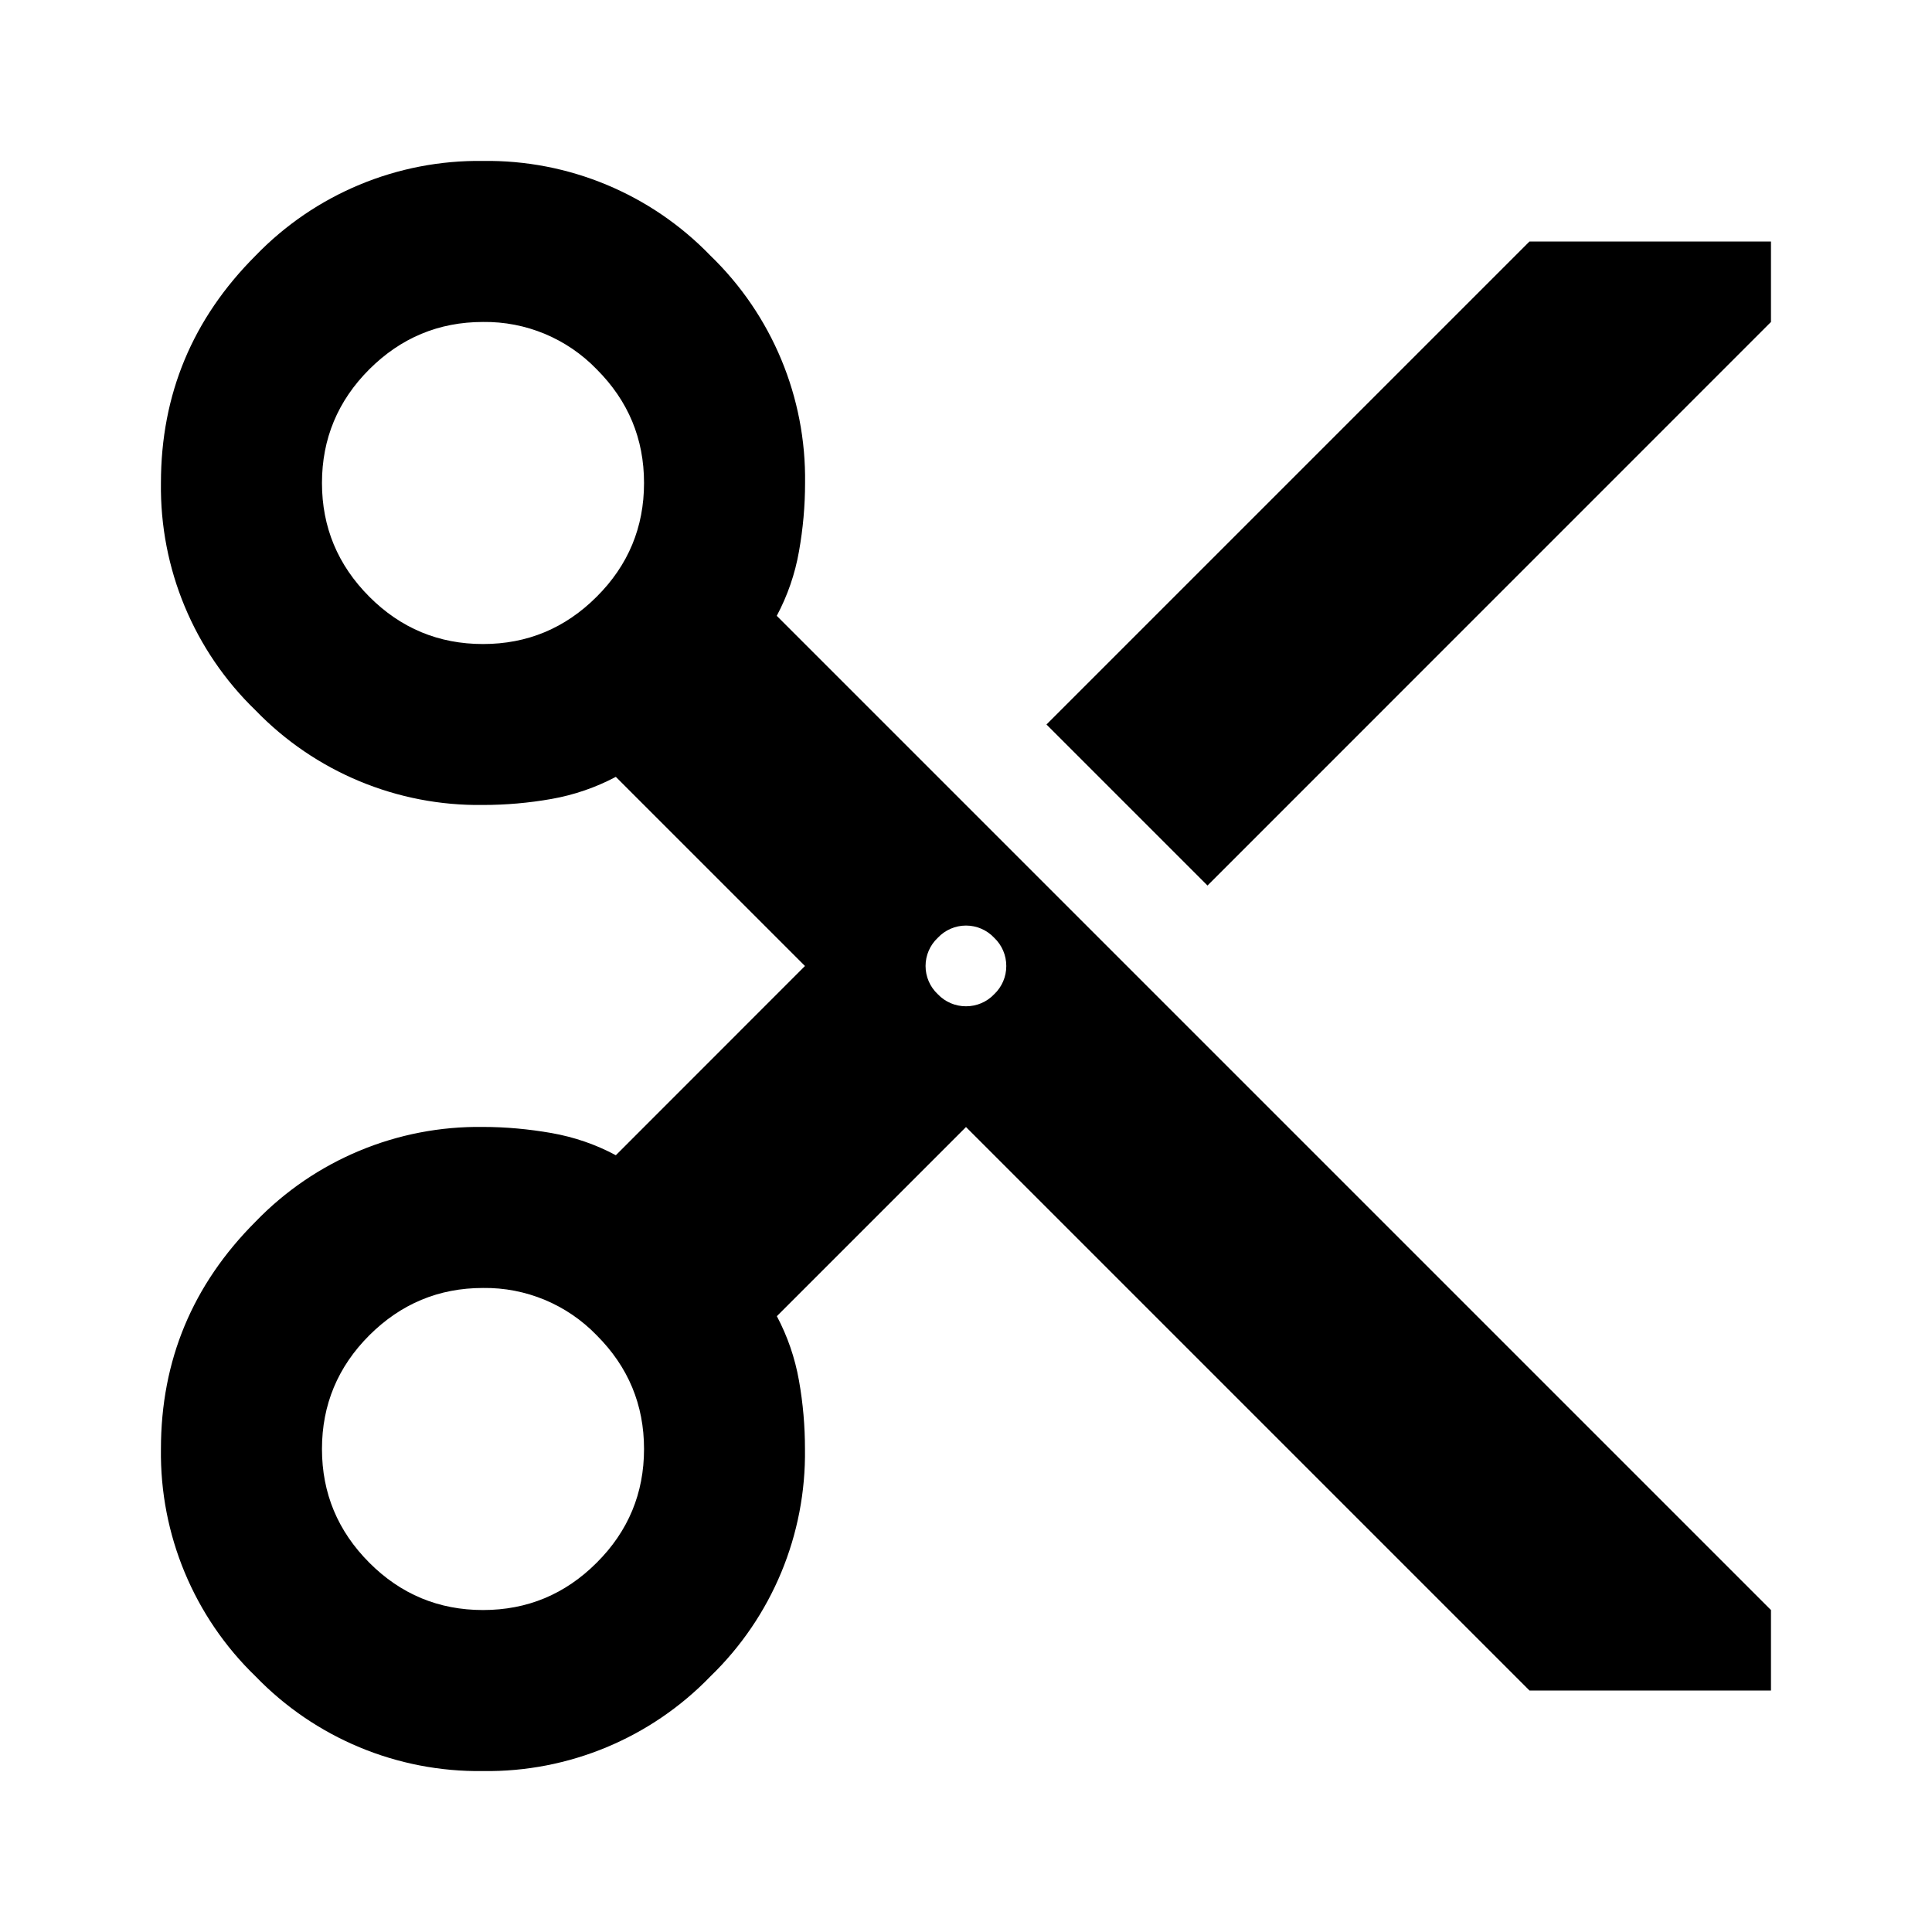
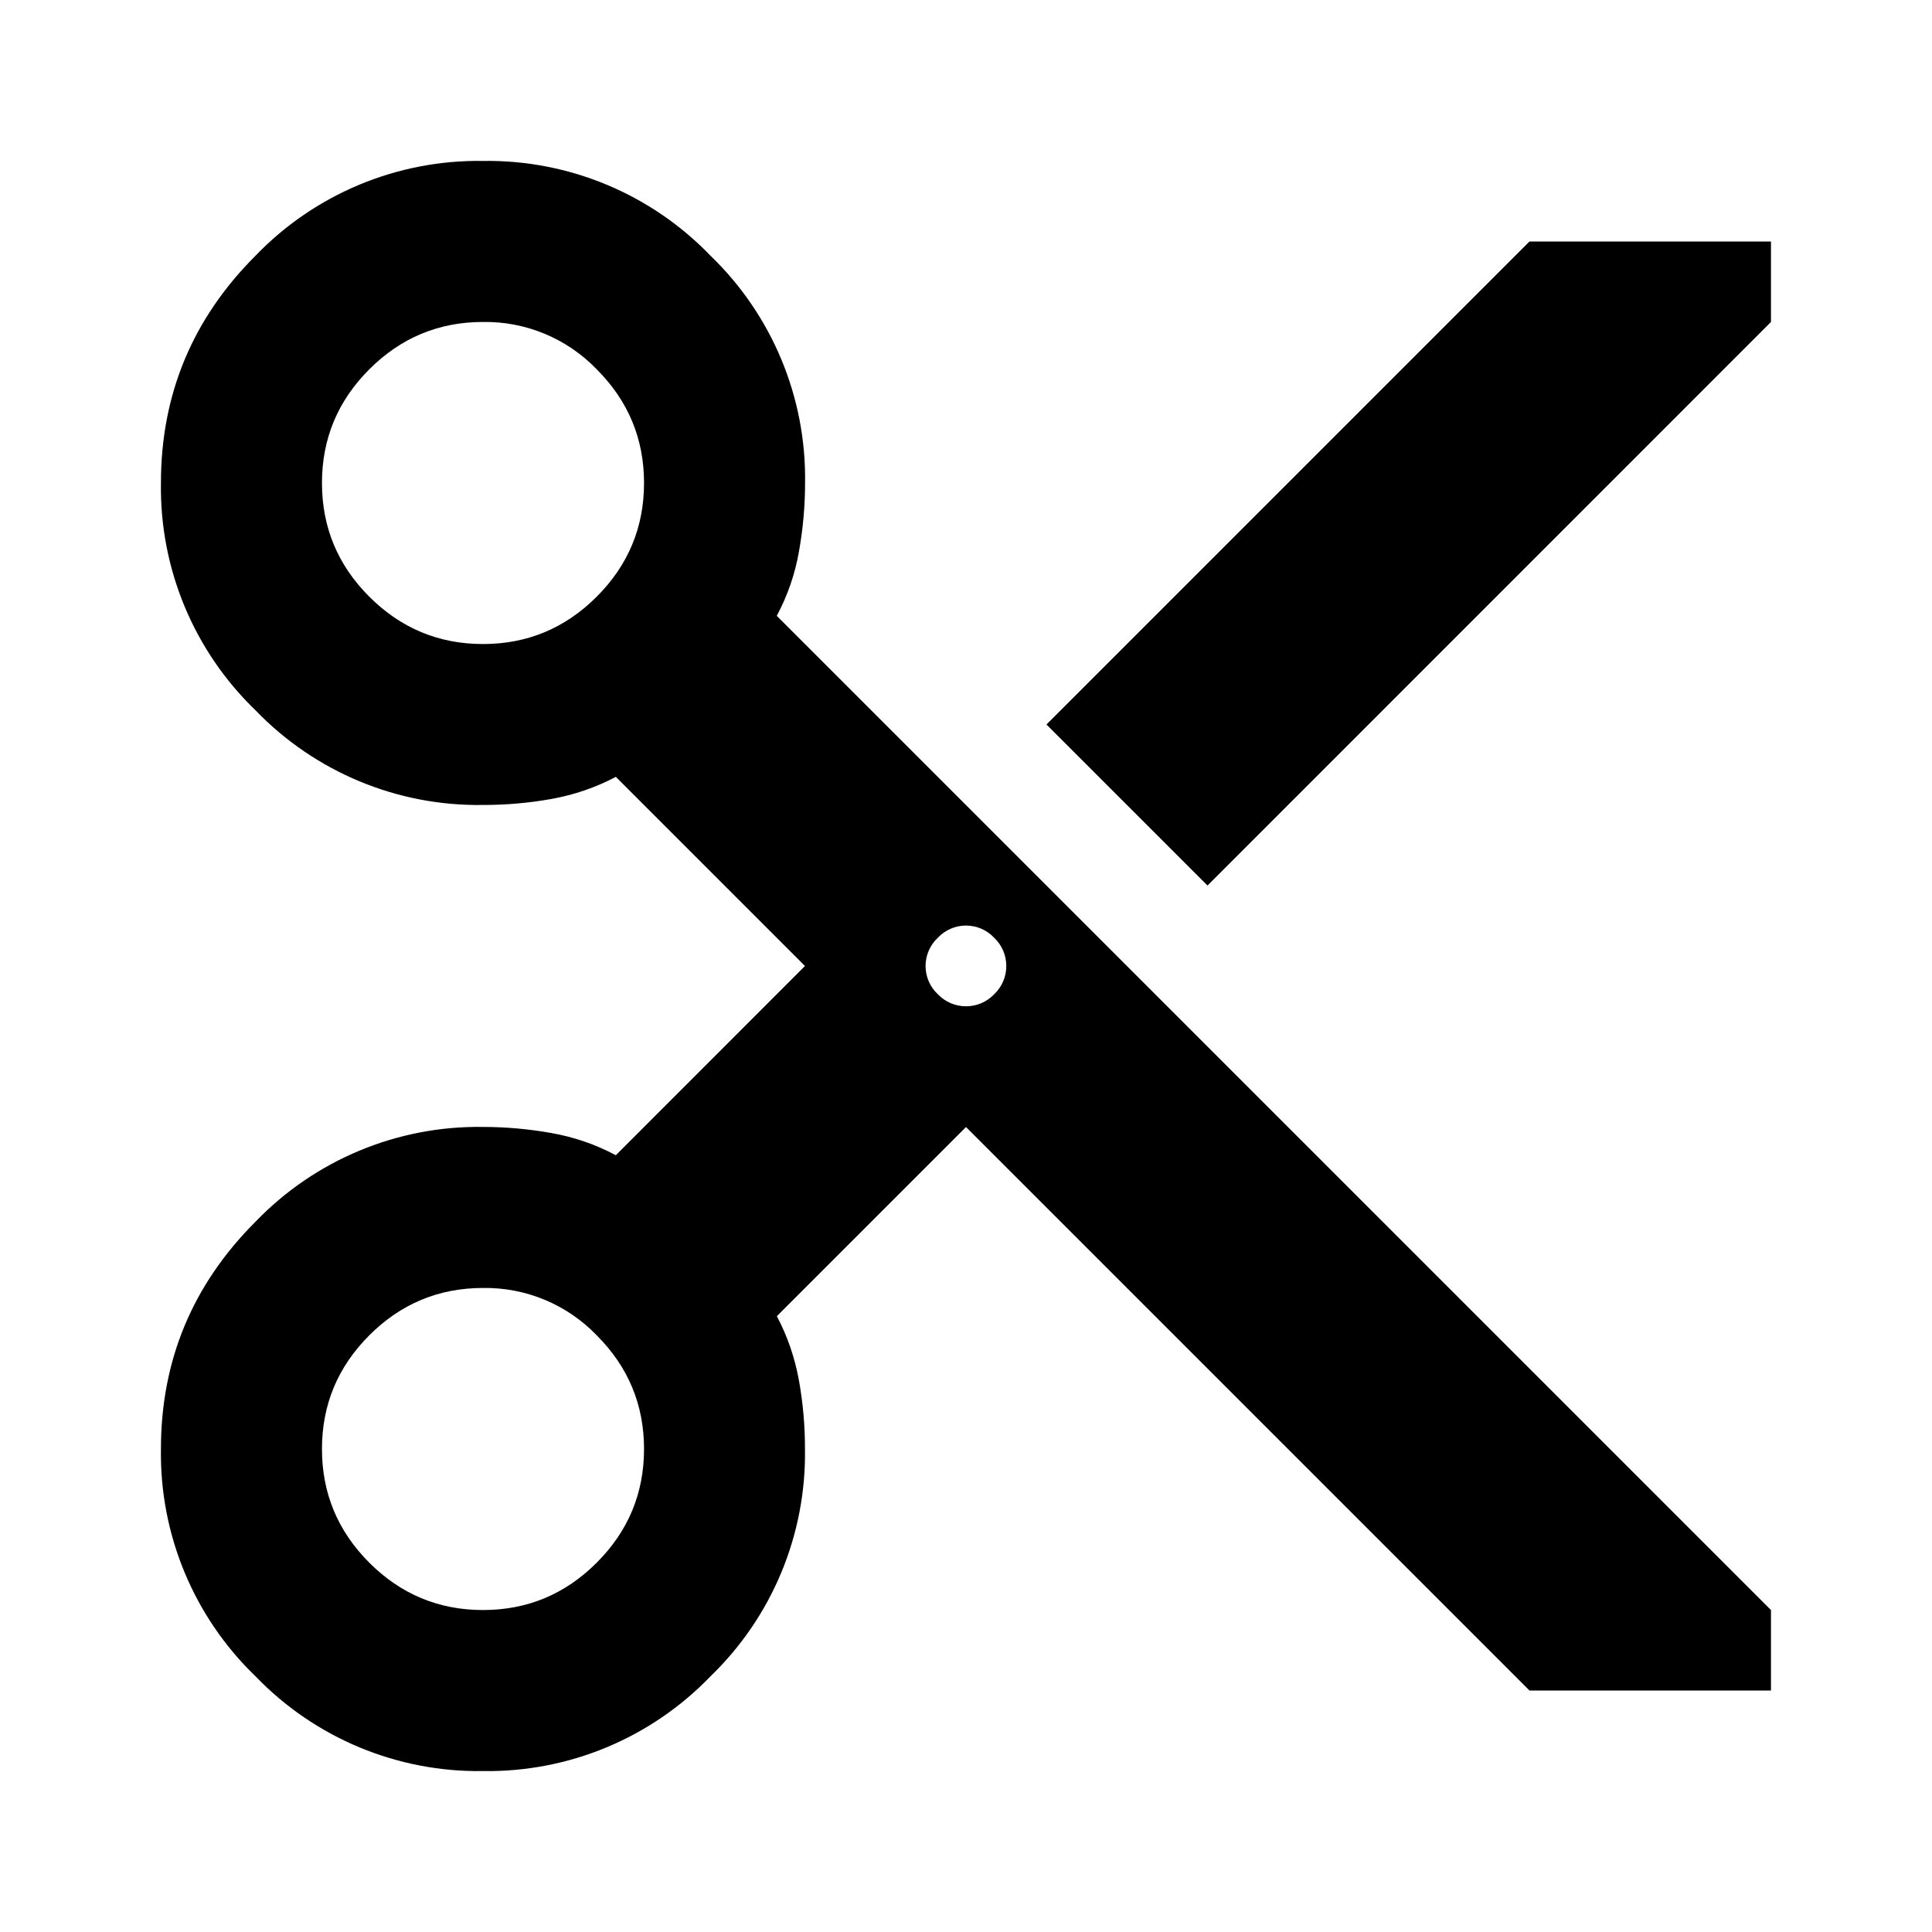
<svg xmlns="http://www.w3.org/2000/svg" width="20" height="20" fill="none">
-   <path d="M15.833 17.5 10 11.667l-1.958 1.958c.11.208.187.43.229.667.042.236.062.472.062.708a3.21 3.21 0 0 1-.979 2.354 3.21 3.21 0 0 1-2.354.98 3.21 3.21 0 0 1-2.354-.98A3.21 3.21 0 0 1 1.666 15c0-.917.327-1.701.98-2.354A3.21 3.21 0 0 1 5 11.666c.236 0 .472.022.708.063.237.042.459.118.667.23L8.333 10 6.375 8.042c-.208.11-.43.187-.667.229A4.068 4.068 0 0 1 5 8.333a3.21 3.21 0 0 1-2.354-.979A3.21 3.21 0 0 1 1.666 5c0-.917.327-1.701.98-2.354A3.21 3.21 0 0 1 5 1.666a3.21 3.21 0 0 1 2.354.98A3.21 3.21 0 0 1 8.334 5c0 .236-.021.472-.063.708a2.231 2.231 0 0 1-.23.667l10.292 10.292v.833h-2.5ZM12.5 9.167 10.833 7.5l5-5h2.5v.833L12.5 9.167ZM5 6.667c.458 0 .85-.163 1.177-.49.327-.326.49-.719.49-1.177 0-.458-.163-.85-.49-1.177A1.605 1.605 0 0 0 5 3.333c-.458 0-.85.164-1.177.49-.326.326-.49.719-.49 1.177 0 .458.164.85.49 1.177.326.327.719.49 1.177.49Zm5 3.75a.4.4 0 0 0 .292-.125.4.4 0 0 0 .125-.292.4.4 0 0 0-.125-.292.4.4 0 0 0-.584 0 .4.4 0 0 0 0 .584.4.4 0 0 0 .292.125Zm-5 6.25c.458 0 .85-.163 1.177-.49.327-.326.49-.719.49-1.177 0-.458-.163-.85-.49-1.177A1.605 1.605 0 0 0 5 13.333c-.458 0-.85.164-1.177.49-.326.326-.49.719-.49 1.177 0 .458.164.85.49 1.177.326.327.719.49 1.177.49Z" fill="#000" />
+   <path fill="#000" d="M15.833 17.5 10 11.667l-1.958 1.958q.165.312.229.667.063.354.062.708a3.2 3.2 0 0 1-.979 2.354 3.2 3.2 0 0 1-2.354.98 3.2 3.2 0 0 1-2.354-.98A3.2 3.2 0 0 1 1.666 15q0-1.375.98-2.354A3.2 3.2 0 0 1 5 11.666q.354 0 .708.063.355.063.667.23L8.333 10 6.375 8.042q-.312.165-.667.229A4 4 0 0 1 5 8.333a3.2 3.2 0 0 1-2.354-.979A3.2 3.2 0 0 1 1.666 5q0-1.375.98-2.354A3.2 3.2 0 0 1 5 1.666a3.2 3.2 0 0 1 2.354.98A3.2 3.2 0 0 1 8.334 5q0 .354-.063.708a2.2 2.2 0 0 1-.23.667l10.292 10.292v.833zM12.5 9.167 10.833 7.5l5-5h2.5v.833zM5 6.667q.687 0 1.177-.49T6.667 5t-.49-1.177A1.6 1.6 0 0 0 5 3.333q-.687 0-1.177.49T3.333 5t.49 1.177T5 6.667m5 3.75a.4.4 0 0 0 .292-.125.4.4 0 0 0 .125-.292.4.4 0 0 0-.125-.292.4.4 0 0 0-.584 0 .4.4 0 0 0 0 .584.4.4 0 0 0 .292.125m-5 6.25q.687 0 1.177-.49T6.667 15t-.49-1.177A1.6 1.6 0 0 0 5 13.333q-.687 0-1.177.49T3.333 15t.49 1.177 1.177.49" />
</svg>
